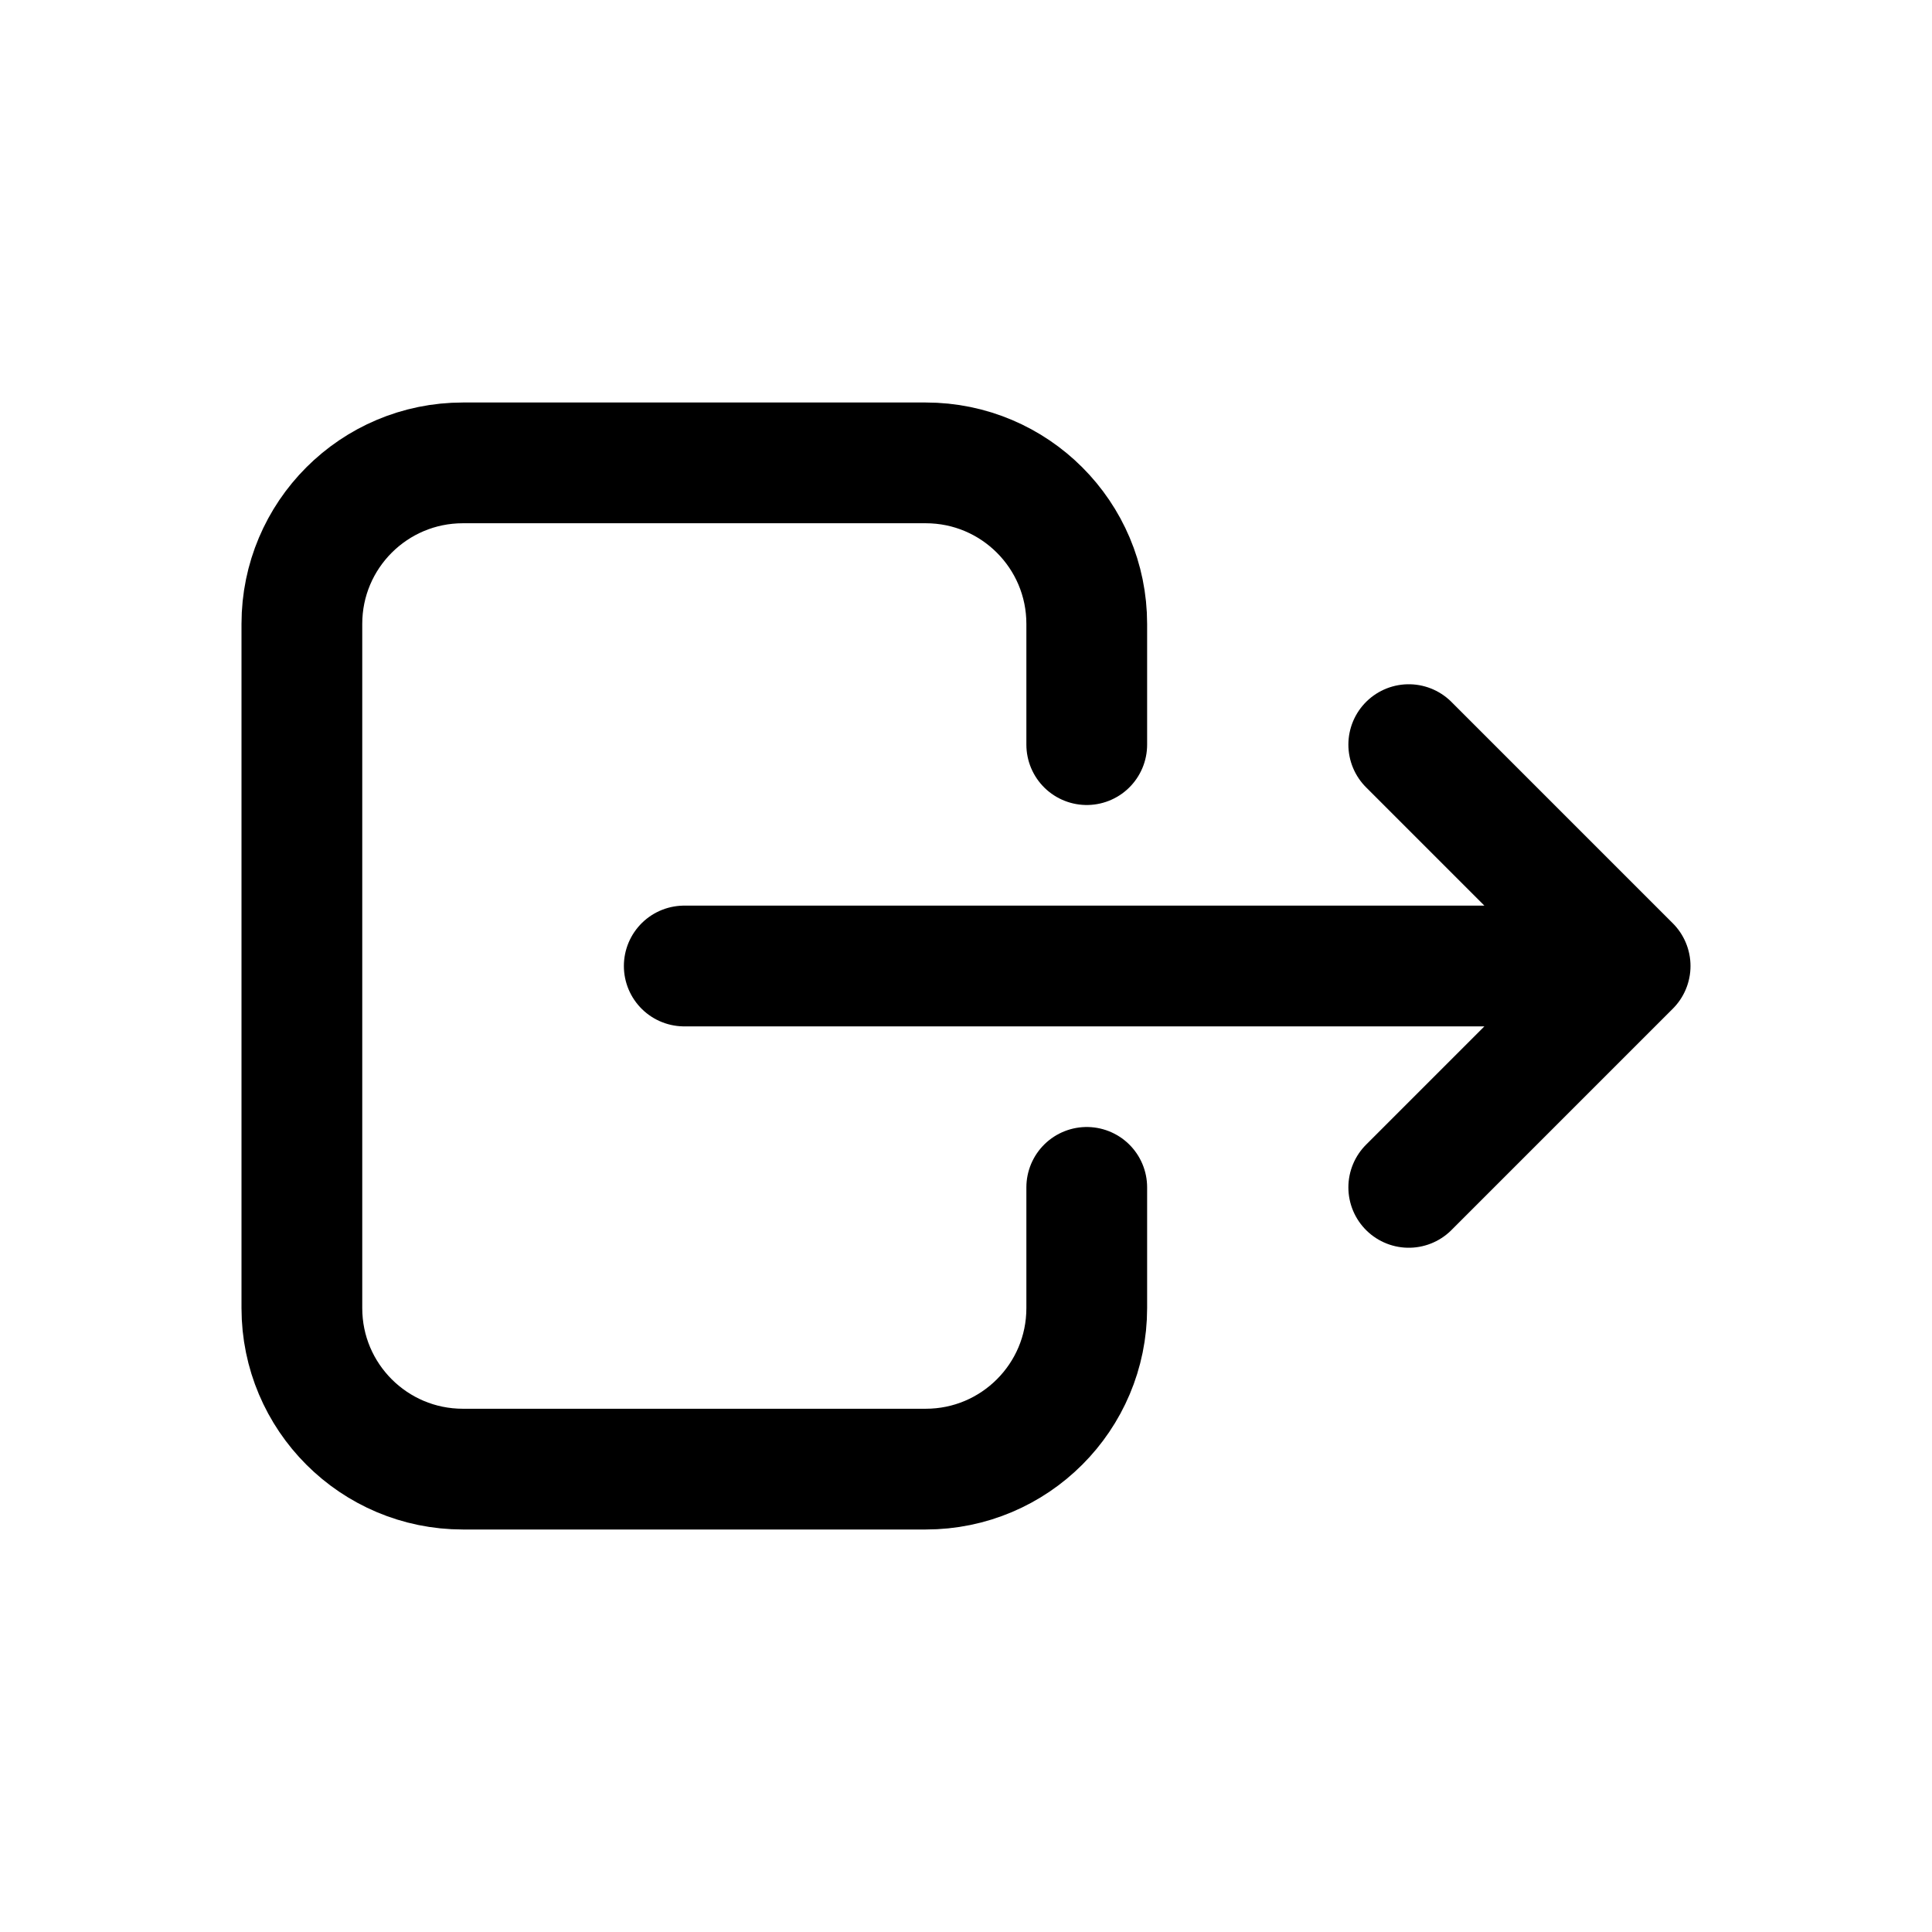
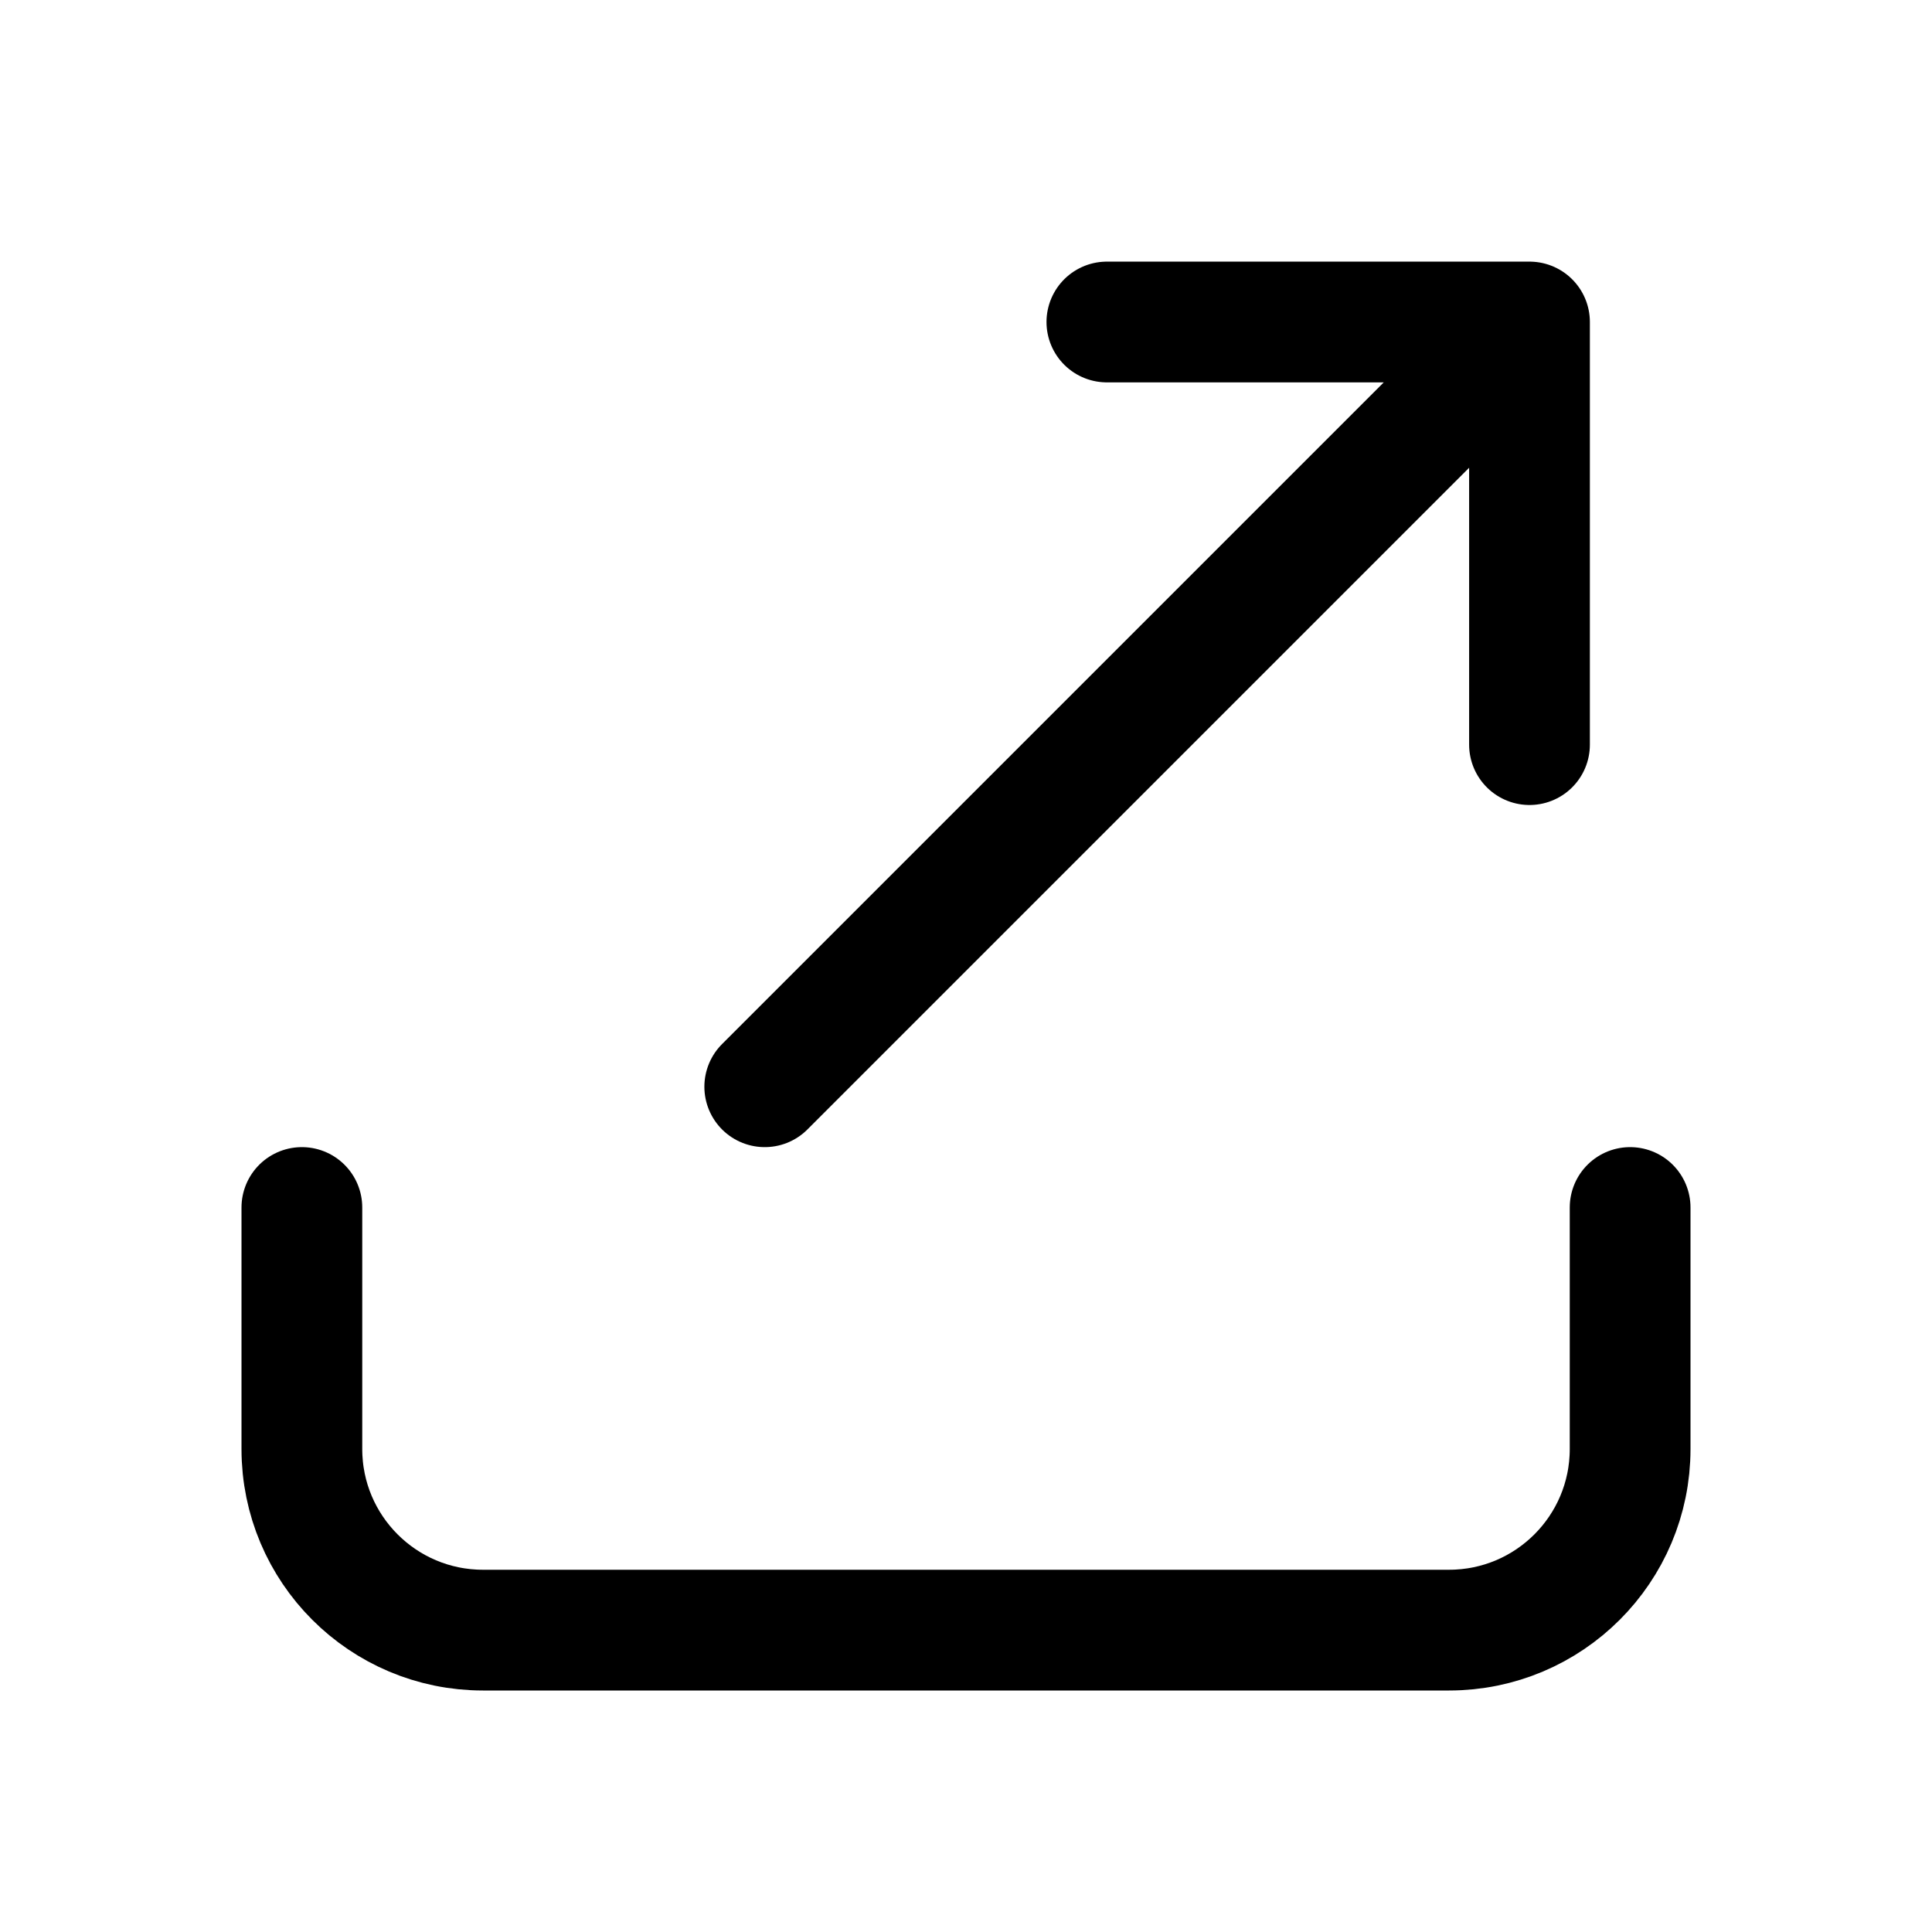
<svg xmlns="http://www.w3.org/2000/svg" viewBox="0 0 24 24" fill="none" stroke="currentColor" stroke-width="1.5" stroke-linecap="round" stroke-linejoin="round">
-   <path d="M13.5 9.25V7.75a2 2 0 0 0-2-2H5.75a2 2 0 0 0-2 2v8.5a2 2 0 0 0 2 2h5.75a2 2 0 0 0 2-2v-1.5" />
-   <path d="M8.5 12h11.75m-2.75-2.75L20.25 12l-2.75 2.75" />
+   <path d="M3.75 15v3a2.25 2.25 0 0 0 2.25 2.25h12A2.25 2.25 0 0 0 20.25 18v-3" />
+   <path d="M9.5 13.5 19 4m-5.25 0H19v5.25" />
</svg>
